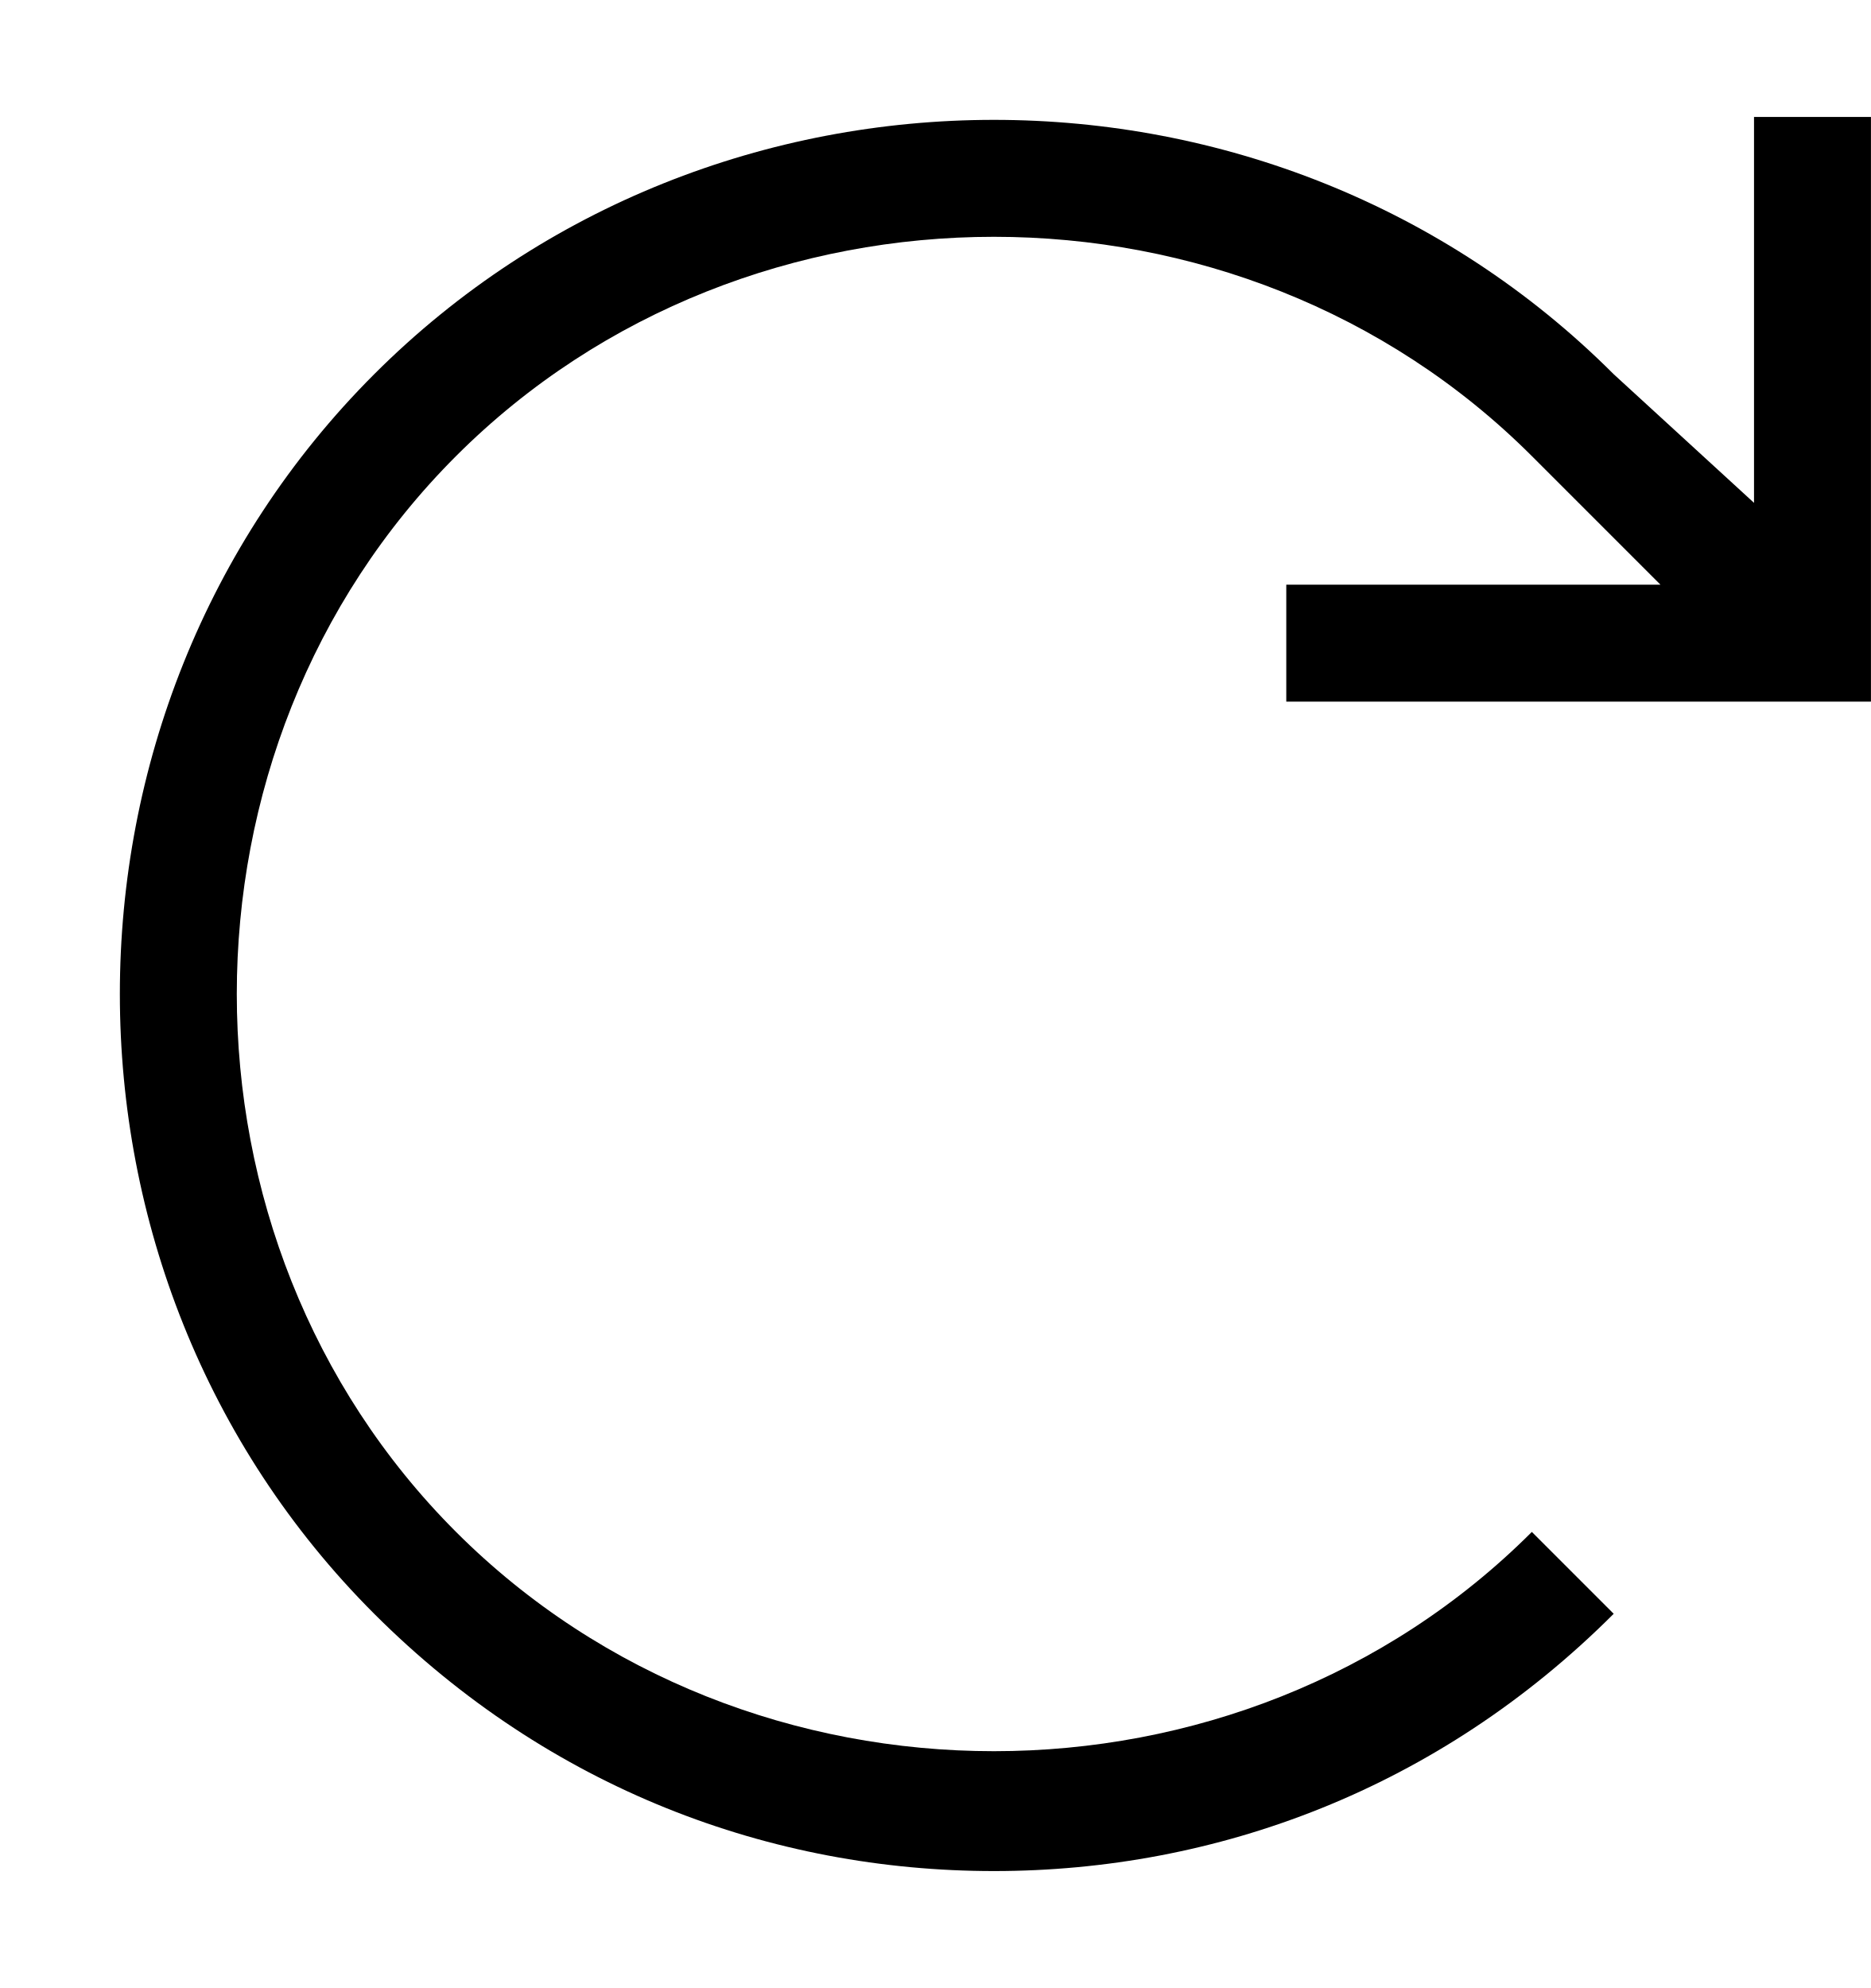
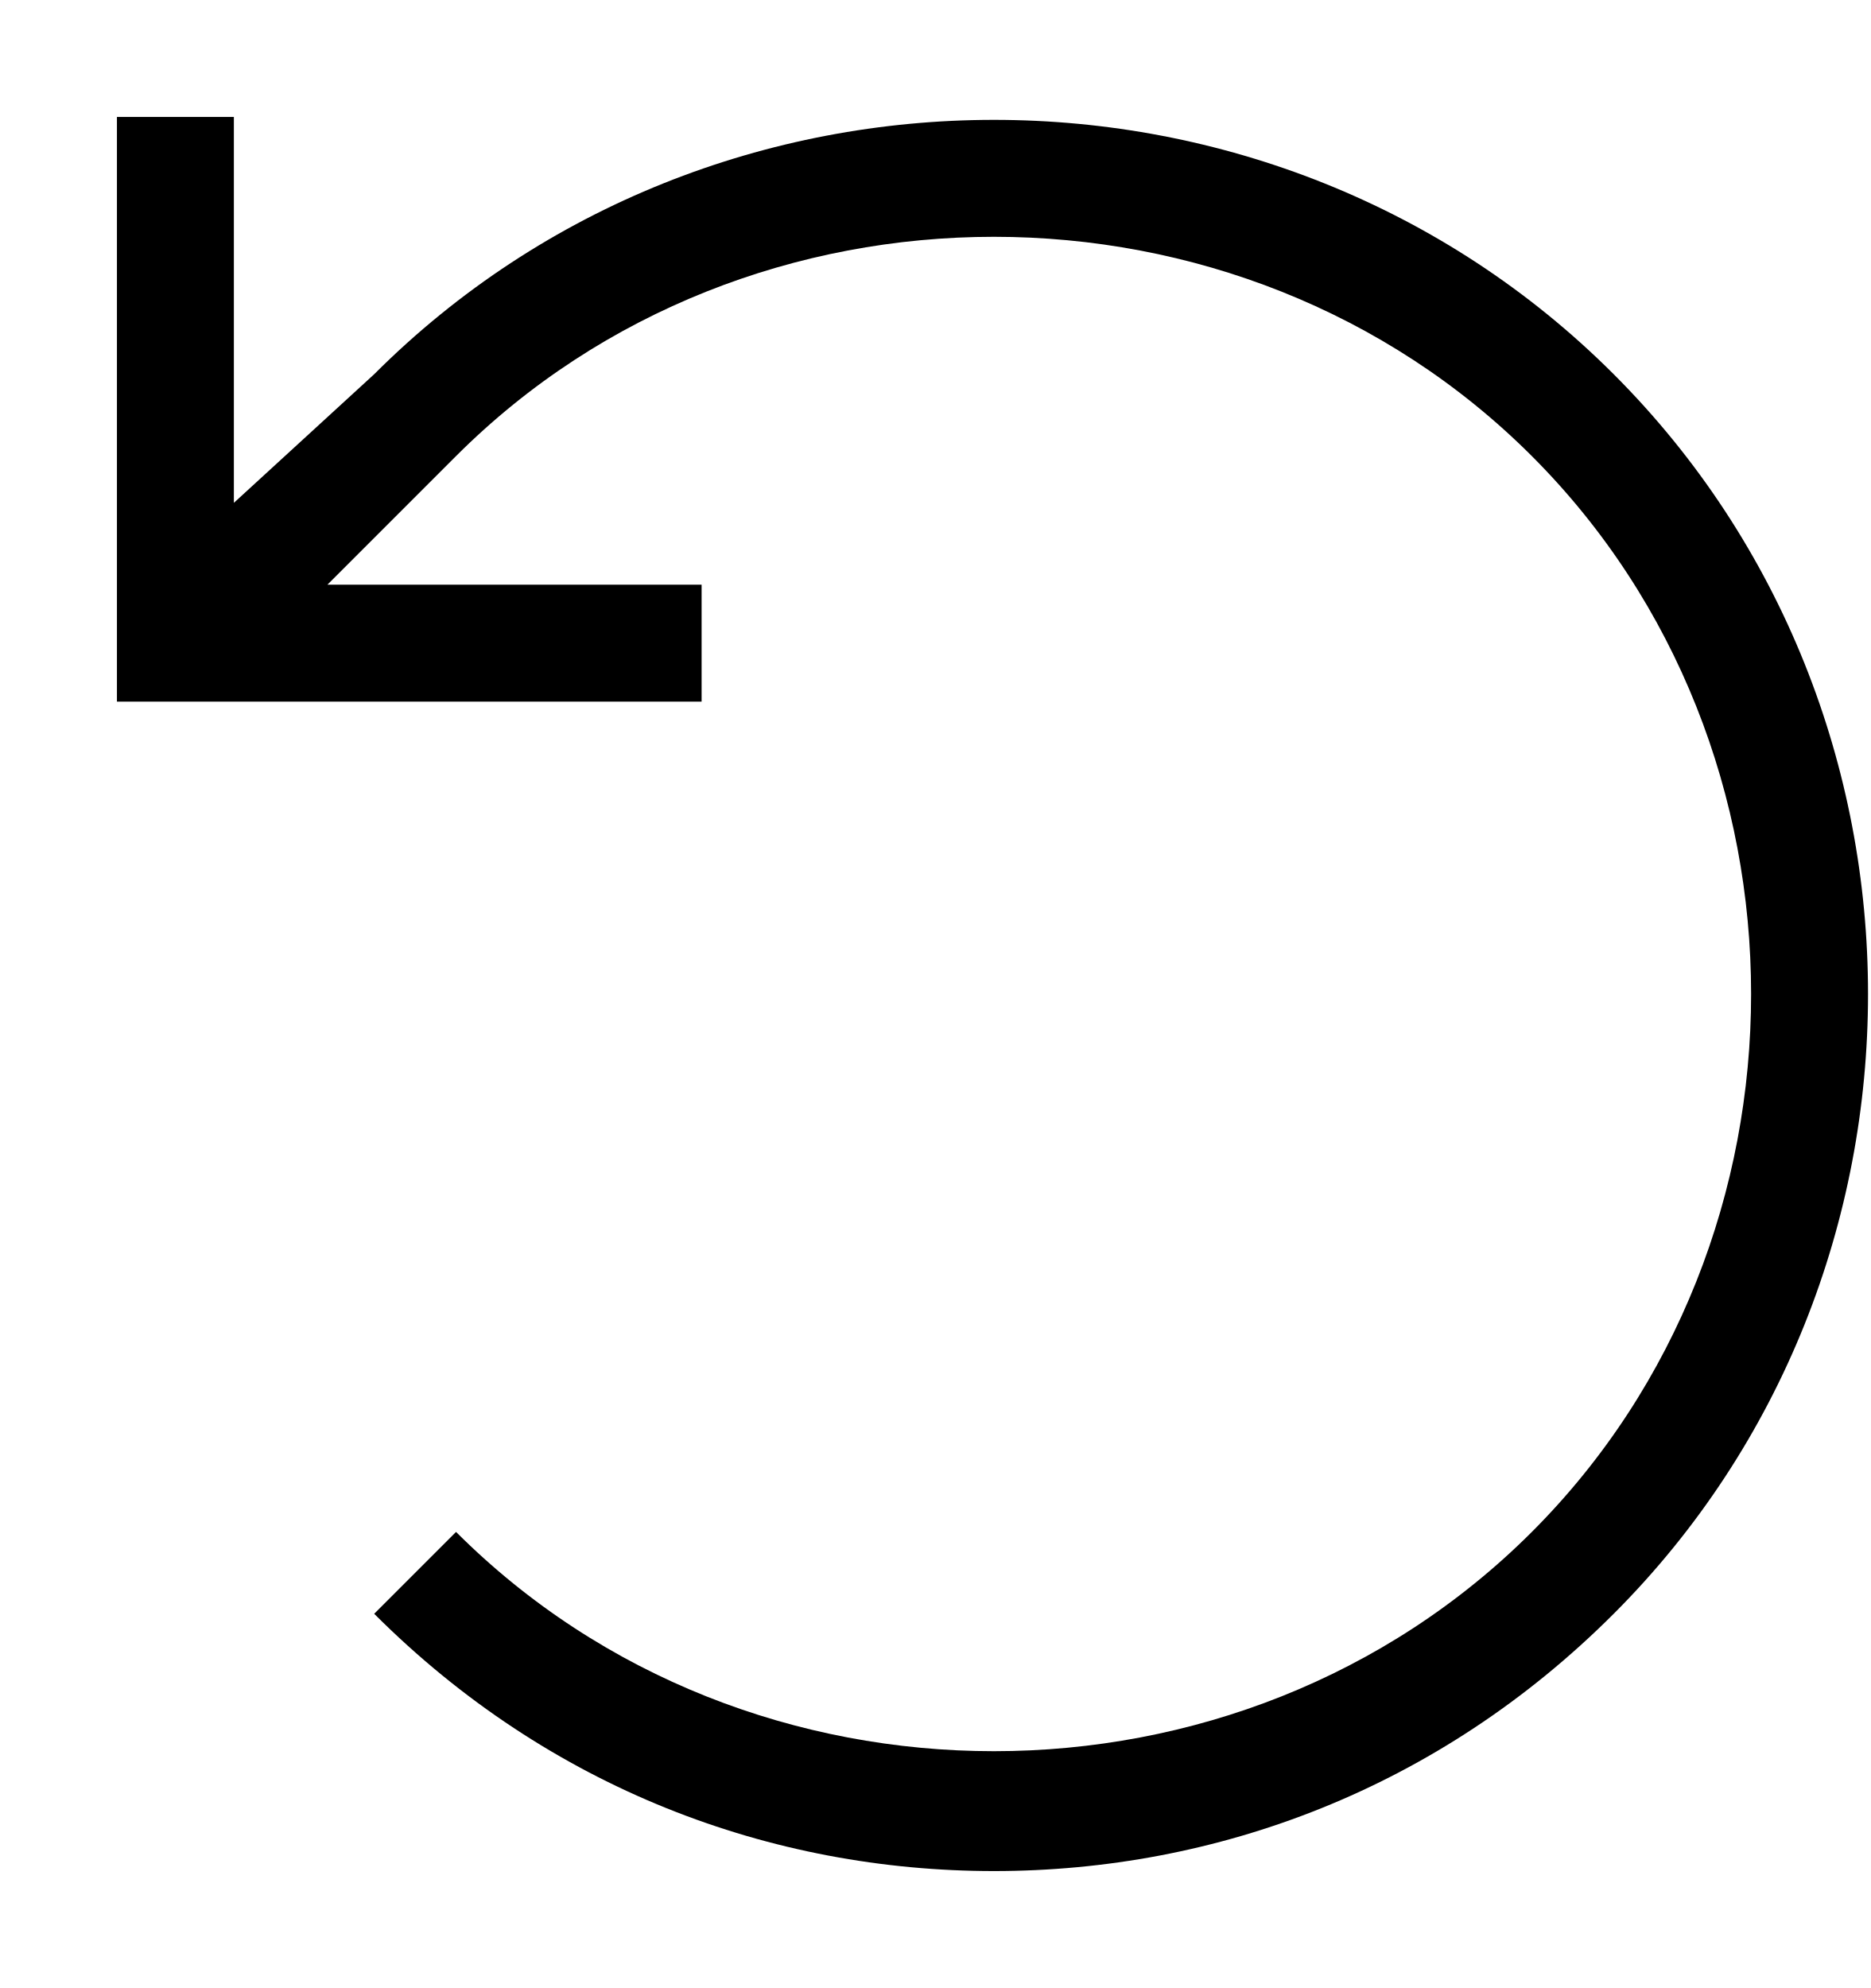
- <svg xmlns="http://www.w3.org/2000/svg" version="1.1" id="Layer_1" x="0px" y="0px" viewBox="0 0 16 17" style="enable-background:new 0 0 16 17;" xml:space="preserve">
-   <path d="M11,6h5V1h-1v3.3l-1.2-1.1c-2.9-2.9-7.7-2.9-10.6,0c-2.9,2.9-2.9,7.7,0,10.6C4.7,15.3,6.6,16,8.5,16s3.8-0.7,5.3-2.2  l-0.7-0.7c-2.5,2.5-6.7,2.5-9.2,0c-2.5-2.5-2.5-6.7,0-9.2c2.5-2.5,6.7-2.5,9.2,0L14.2,5H11V6z" />
+ <svg xmlns="http://www.w3.org/2000/svg" version="1.1" id="Layer_1" x="0px" y="0px" viewBox="-297 388 16 17" style="enable-background:new -297 388 16 17;" xml:space="preserve">
+   <path d="M-291,393h-3.2l1.1-1.1c2.5-2.5,6.7-2.5,9.2,0s2.5,6.7,0,9.2s-6.7,2.5-9.2,0l-0.7,0.7c1.5,1.5,3.4,2.2,5.3,2.2  s3.8-0.7,5.3-2.2c2.9-2.9,2.9-7.7,0-10.6c-2.9-2.9-7.7-2.9-10.6,0l-1.2,1.1V389h-1v5h5V393z" />
</svg>
